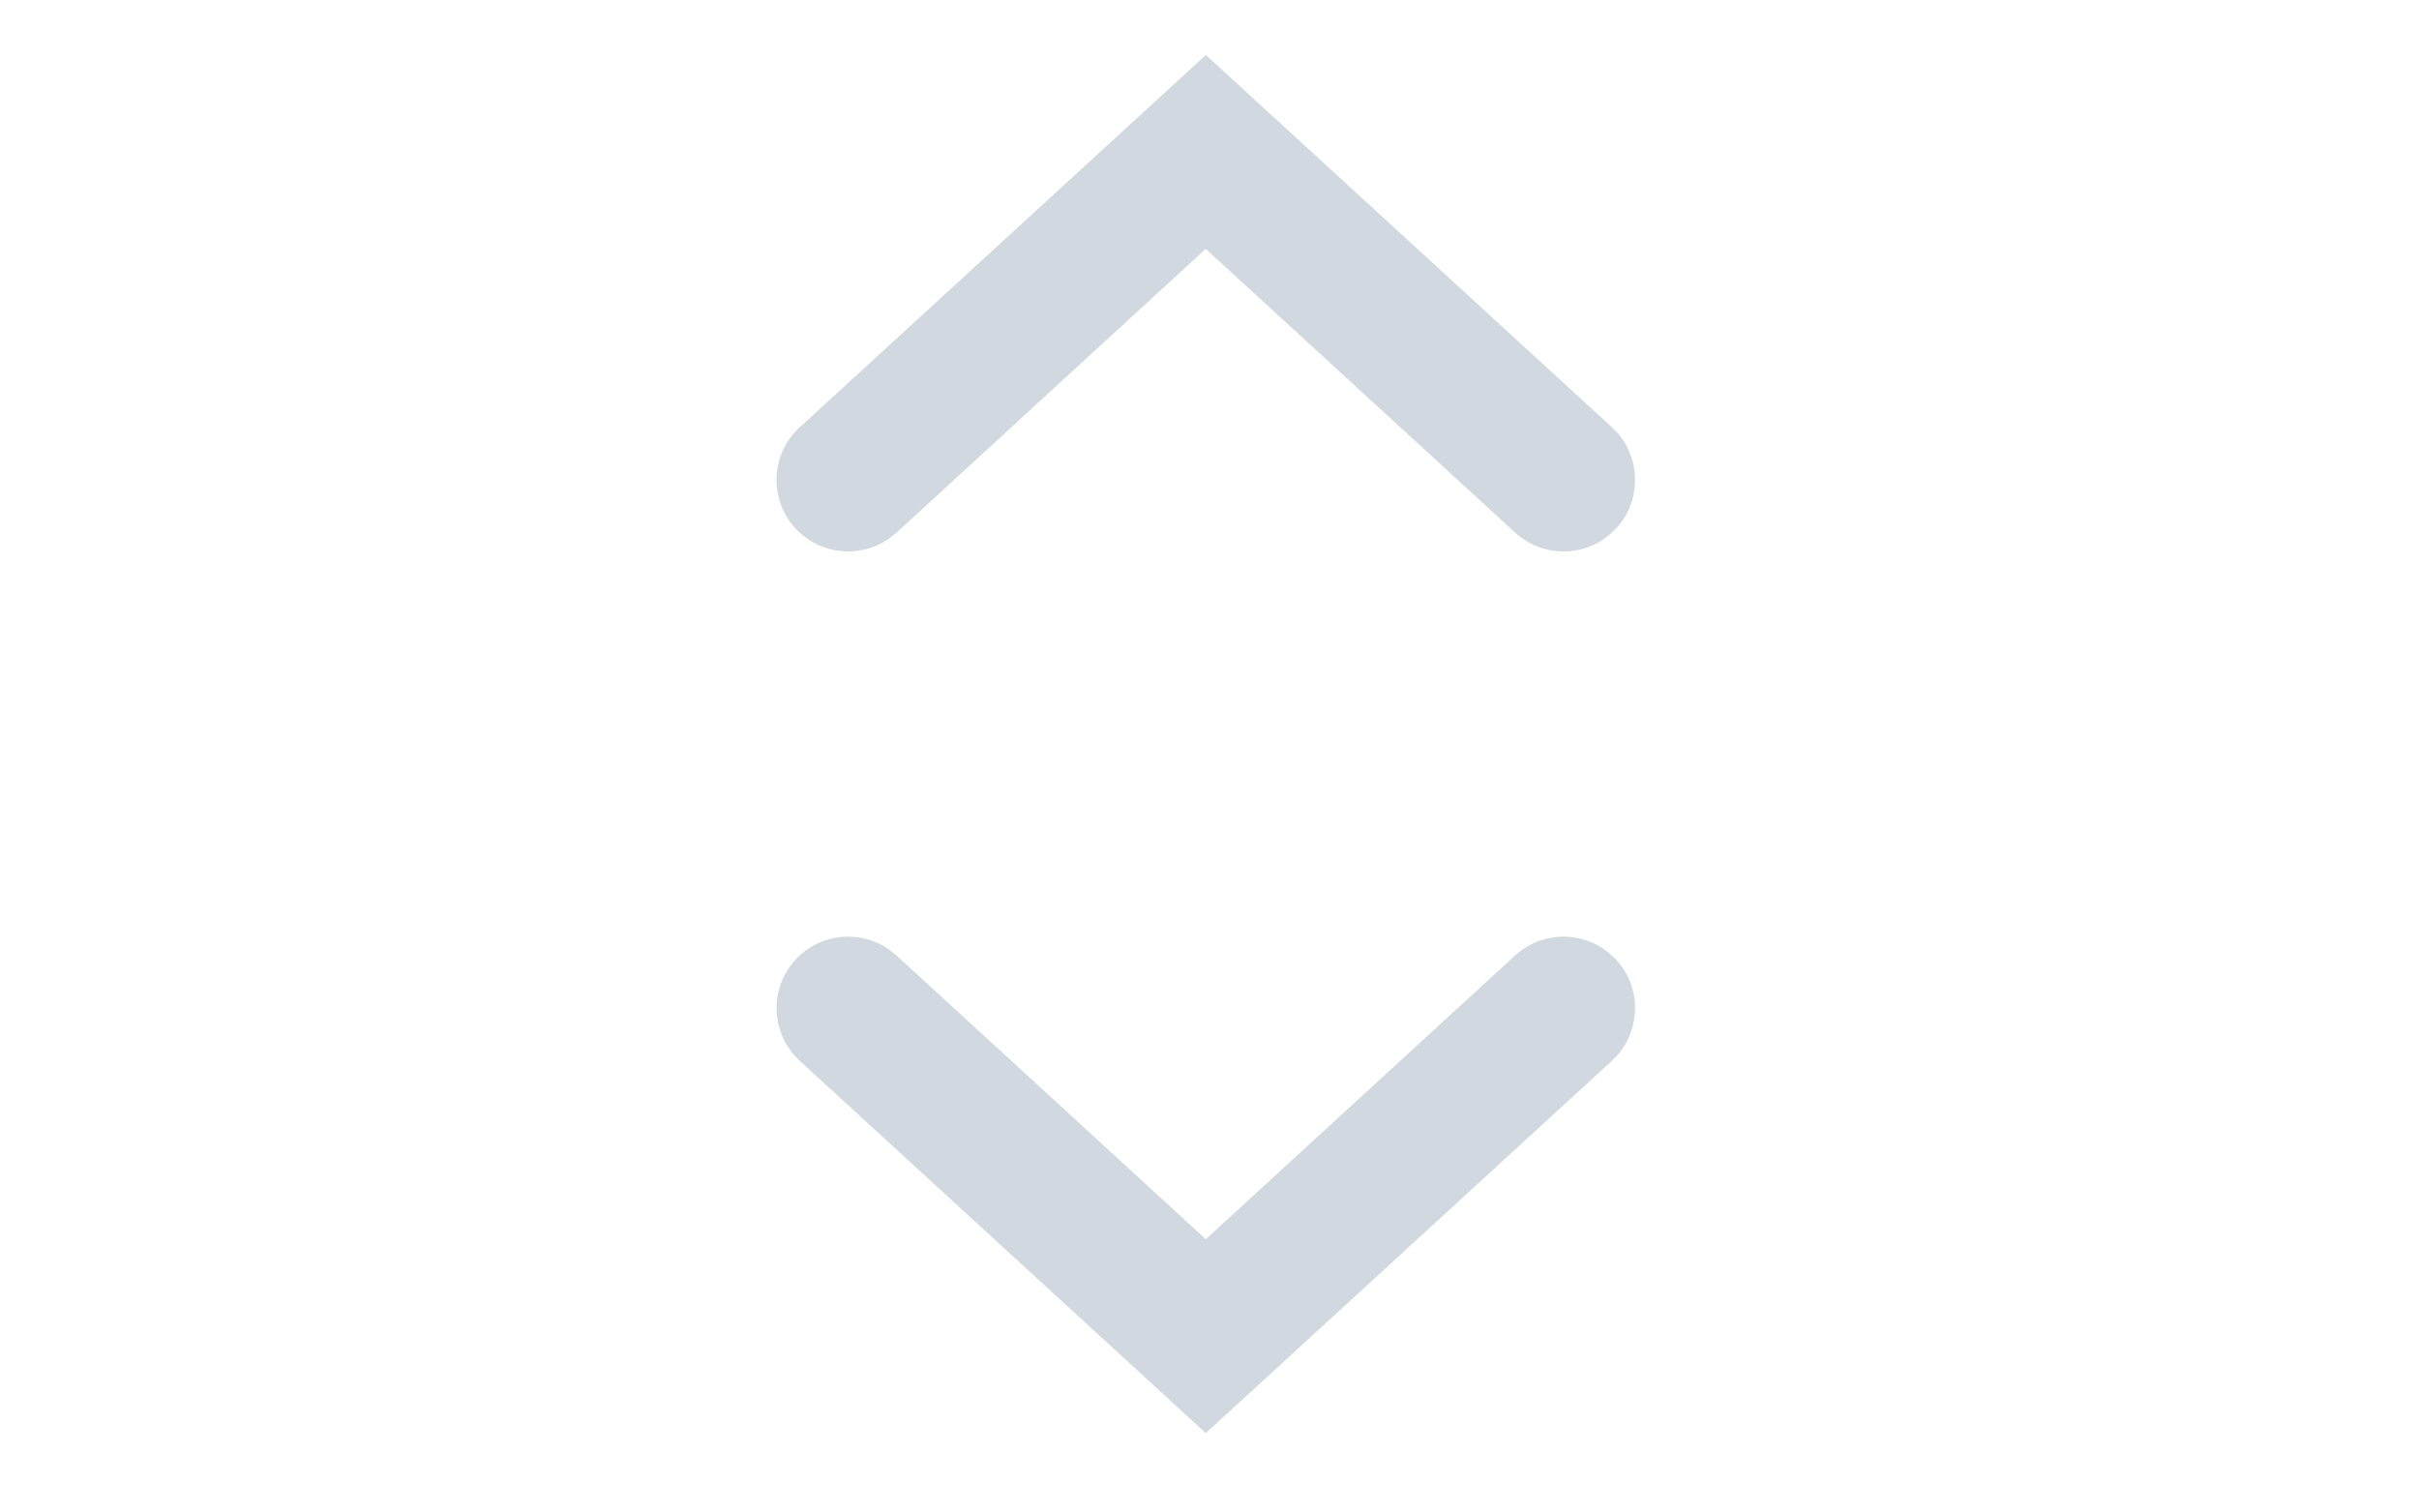
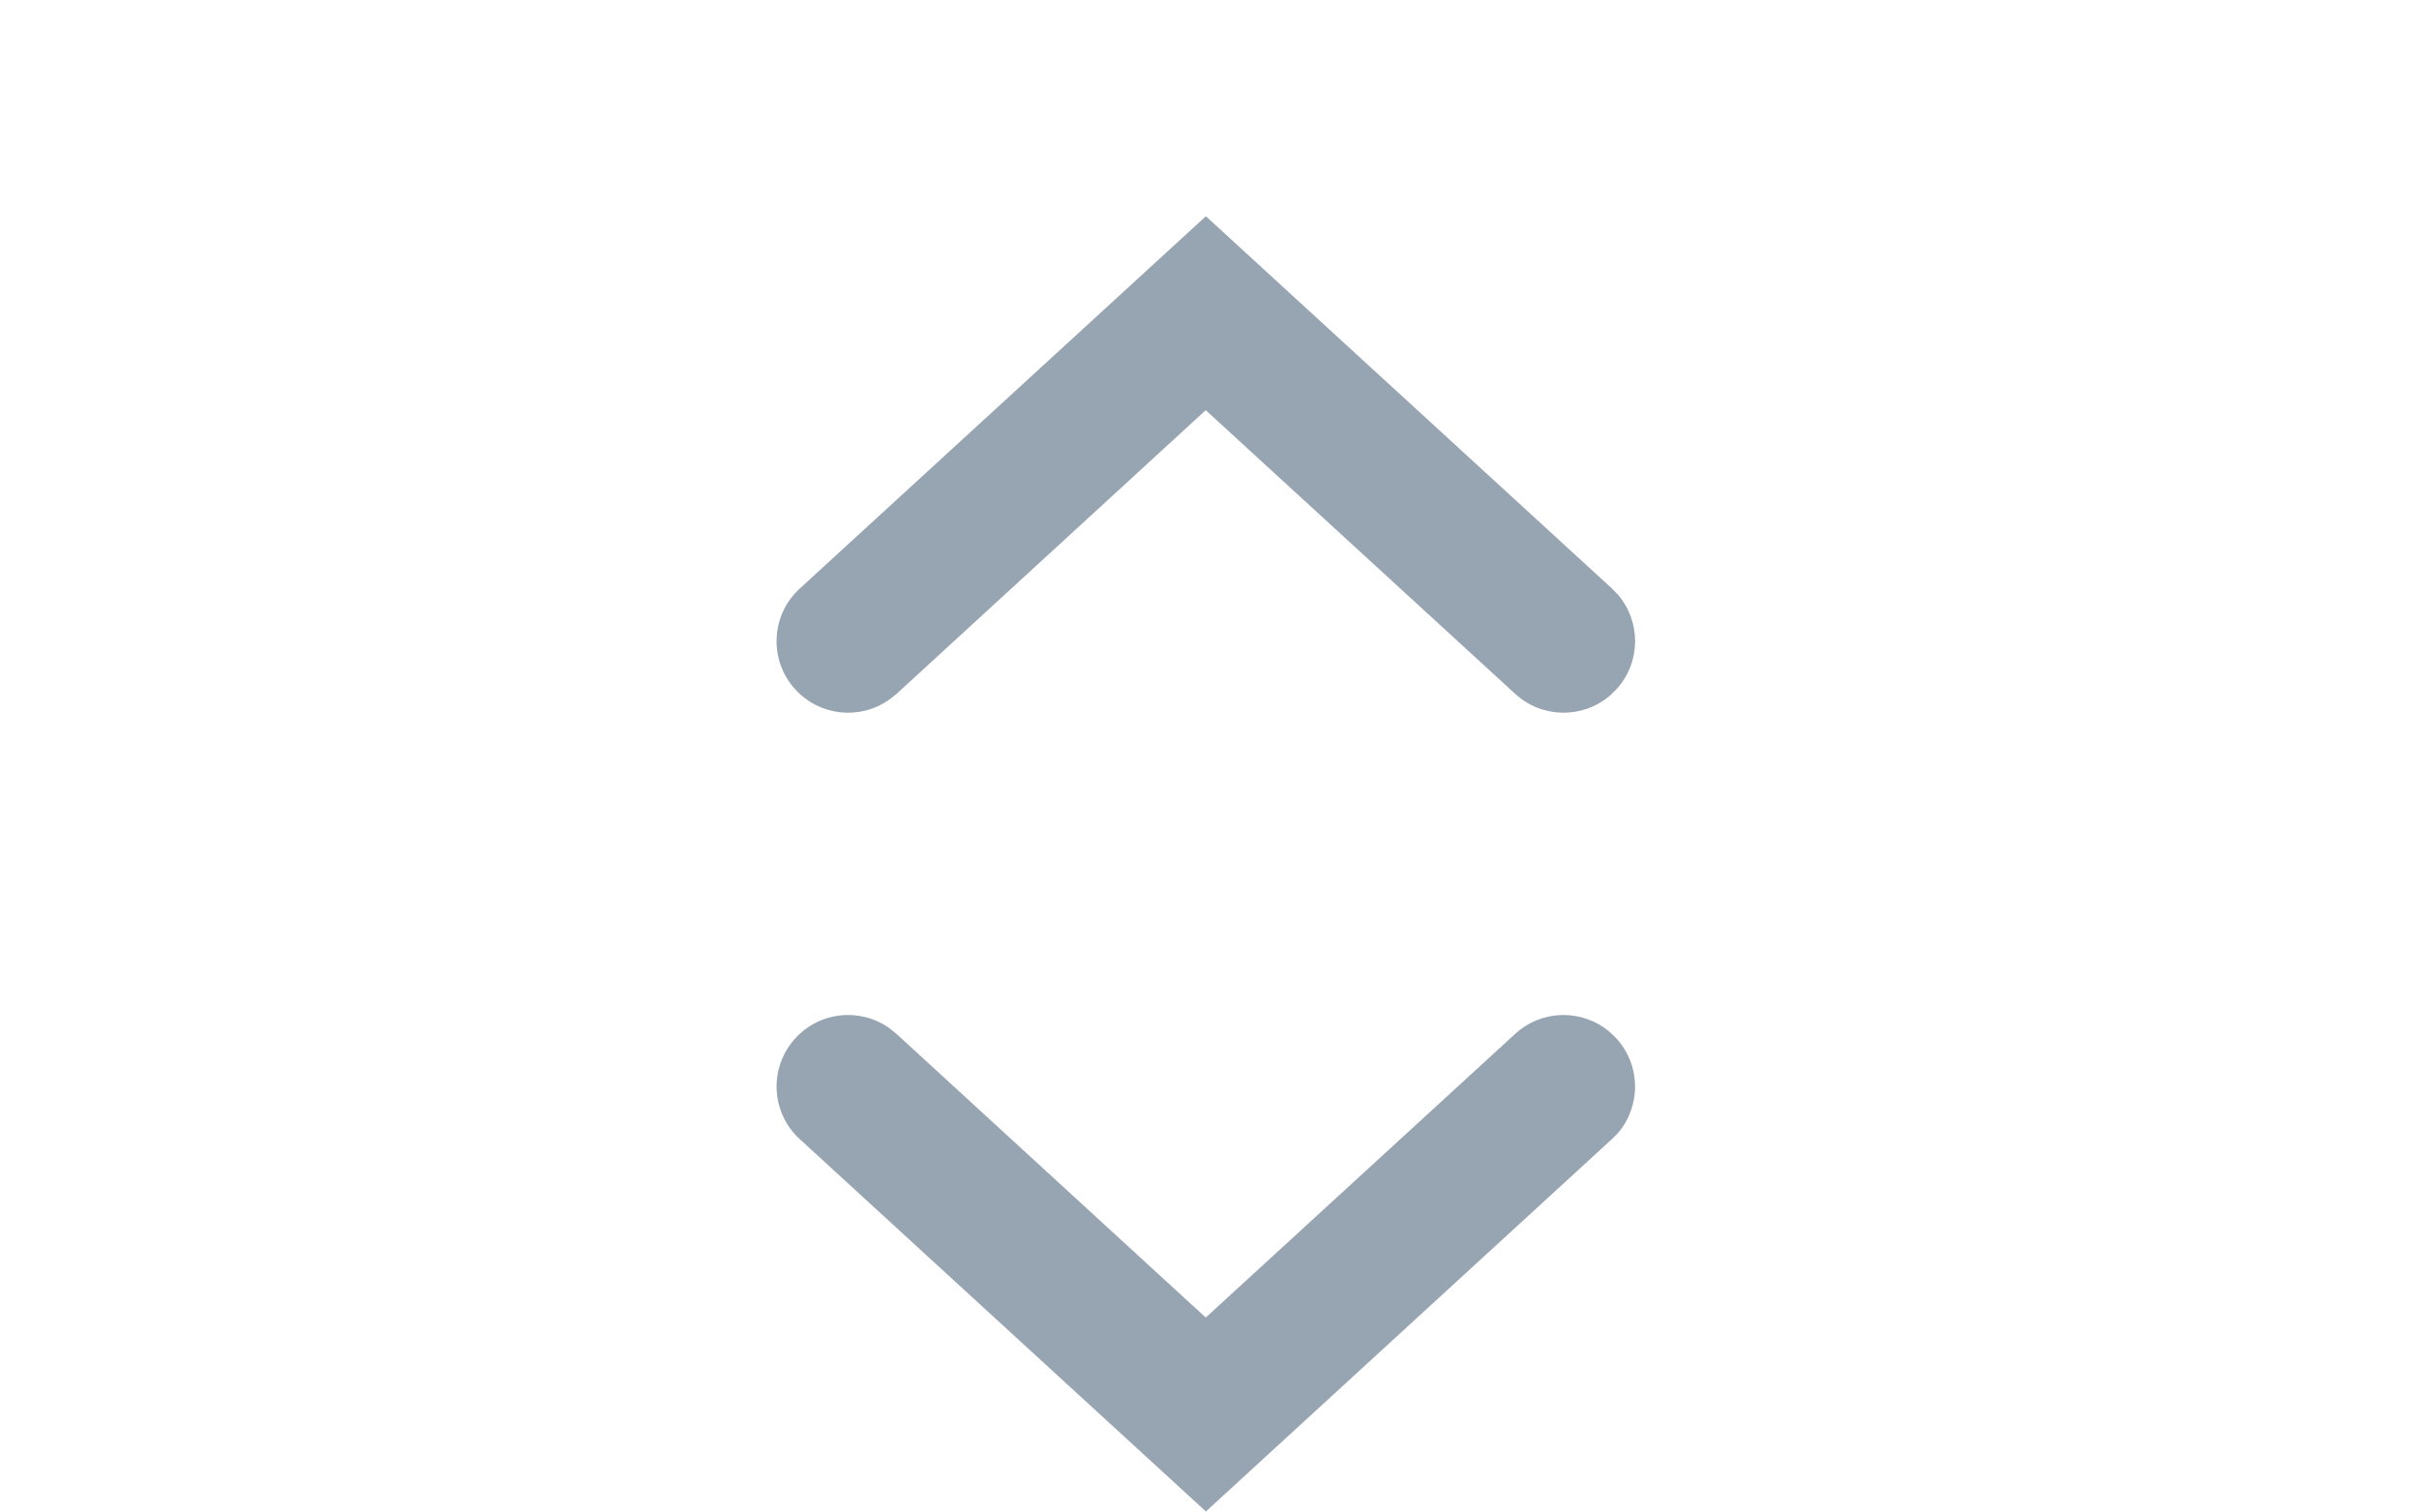
<svg xmlns="http://www.w3.org/2000/svg" width="16px" height="10px" viewBox="0 0 16 10" version="1.1">
-   <g id="sortable" stroke="none" stroke-width="1" fill="none" fill-rule="evenodd" opacity="0.5">
-     <g id="Group-3-Copy" transform="translate(4.666667, 0)" fill="#A3B1C0" fill-rule="nonzero">
-       <path d="M4.13,5.153 C4.306,4.961 4.606,4.948 4.798,5.124 C4.976,5.287 5.001,5.555 4.864,5.747 L4.827,5.793 L2.95,7.839 L4.827,9.885 C4.99,10.063 4.992,10.332 4.839,10.511 L4.798,10.554 C4.62,10.717 4.352,10.718 4.172,10.566 L4.13,10.525 L1.667,7.839 L4.13,5.153 Z" id="Path-7-Copy" transform="translate(3.309093, 7.839187) rotate(-90) translate(-3.309093, -7.839187) " />
-       <path d="M4.13,-0.68 C4.306,-0.873 4.606,-0.886 4.798,-0.709 C4.976,-0.546 5.001,-0.278 4.864,-0.087 L4.827,-0.04 L2.95,2.005 L4.827,4.052 C4.99,4.23 4.992,4.499 4.839,4.678 L4.798,4.721 C4.62,4.884 4.352,4.885 4.172,4.733 L4.13,4.692 L1.667,2.006 L4.13,-0.68 Z" id="Path-7-Copy-2" transform="translate(3.309093, 2.005854) scale(1, -1) rotate(-90) translate(-3.309093, -2.005854) " />
+   <g id="sortable" stroke="none" stroke-width="1" fill="none" fill-rule="evenodd">
+     <g id="Group-3-Copy" transform="translate(4.666667, 1)" fill="#97A4B2" fill-rule="nonzero">
+       <path d="M4.13,4.672 C4.306,4.479 4.606,4.466 4.798,4.643 C4.976,4.806 5.001,5.073 4.864,5.265 L4.827,5.311 L2.95,7.357 L4.827,9.404 C4.99,9.582 4.992,9.85 4.839,10.029 L4.798,10.072 C4.62,10.235 4.352,10.237 4.172,10.085 L4.13,10.043 L1.667,7.358 L4.13,4.672 Z" id="Path-7-Copy" transform="translate(3.309093, 7.357574) rotate(-90) translate(-3.309093, -7.357574) " />
+       <path d="M4.13,-0.613 C4.306,-0.806 4.606,-0.819 4.798,-0.642 C4.976,-0.479 5.001,-0.211 4.864,-0.02 L4.827,0.027 L2.95,2.072 L4.827,4.119 C4.99,4.297 4.992,4.565 4.839,4.745 L4.798,4.787 C4.62,4.951 4.352,4.952 4.172,4.8 L4.13,4.759 L1.667,2.073 L4.13,-0.613 Z" id="Path-7-Copy-2" transform="translate(3.309093, 2.072722) scale(1, -1) rotate(-90) translate(-3.309093, -2.072722) " />
    </g>
  </g>
</svg>
